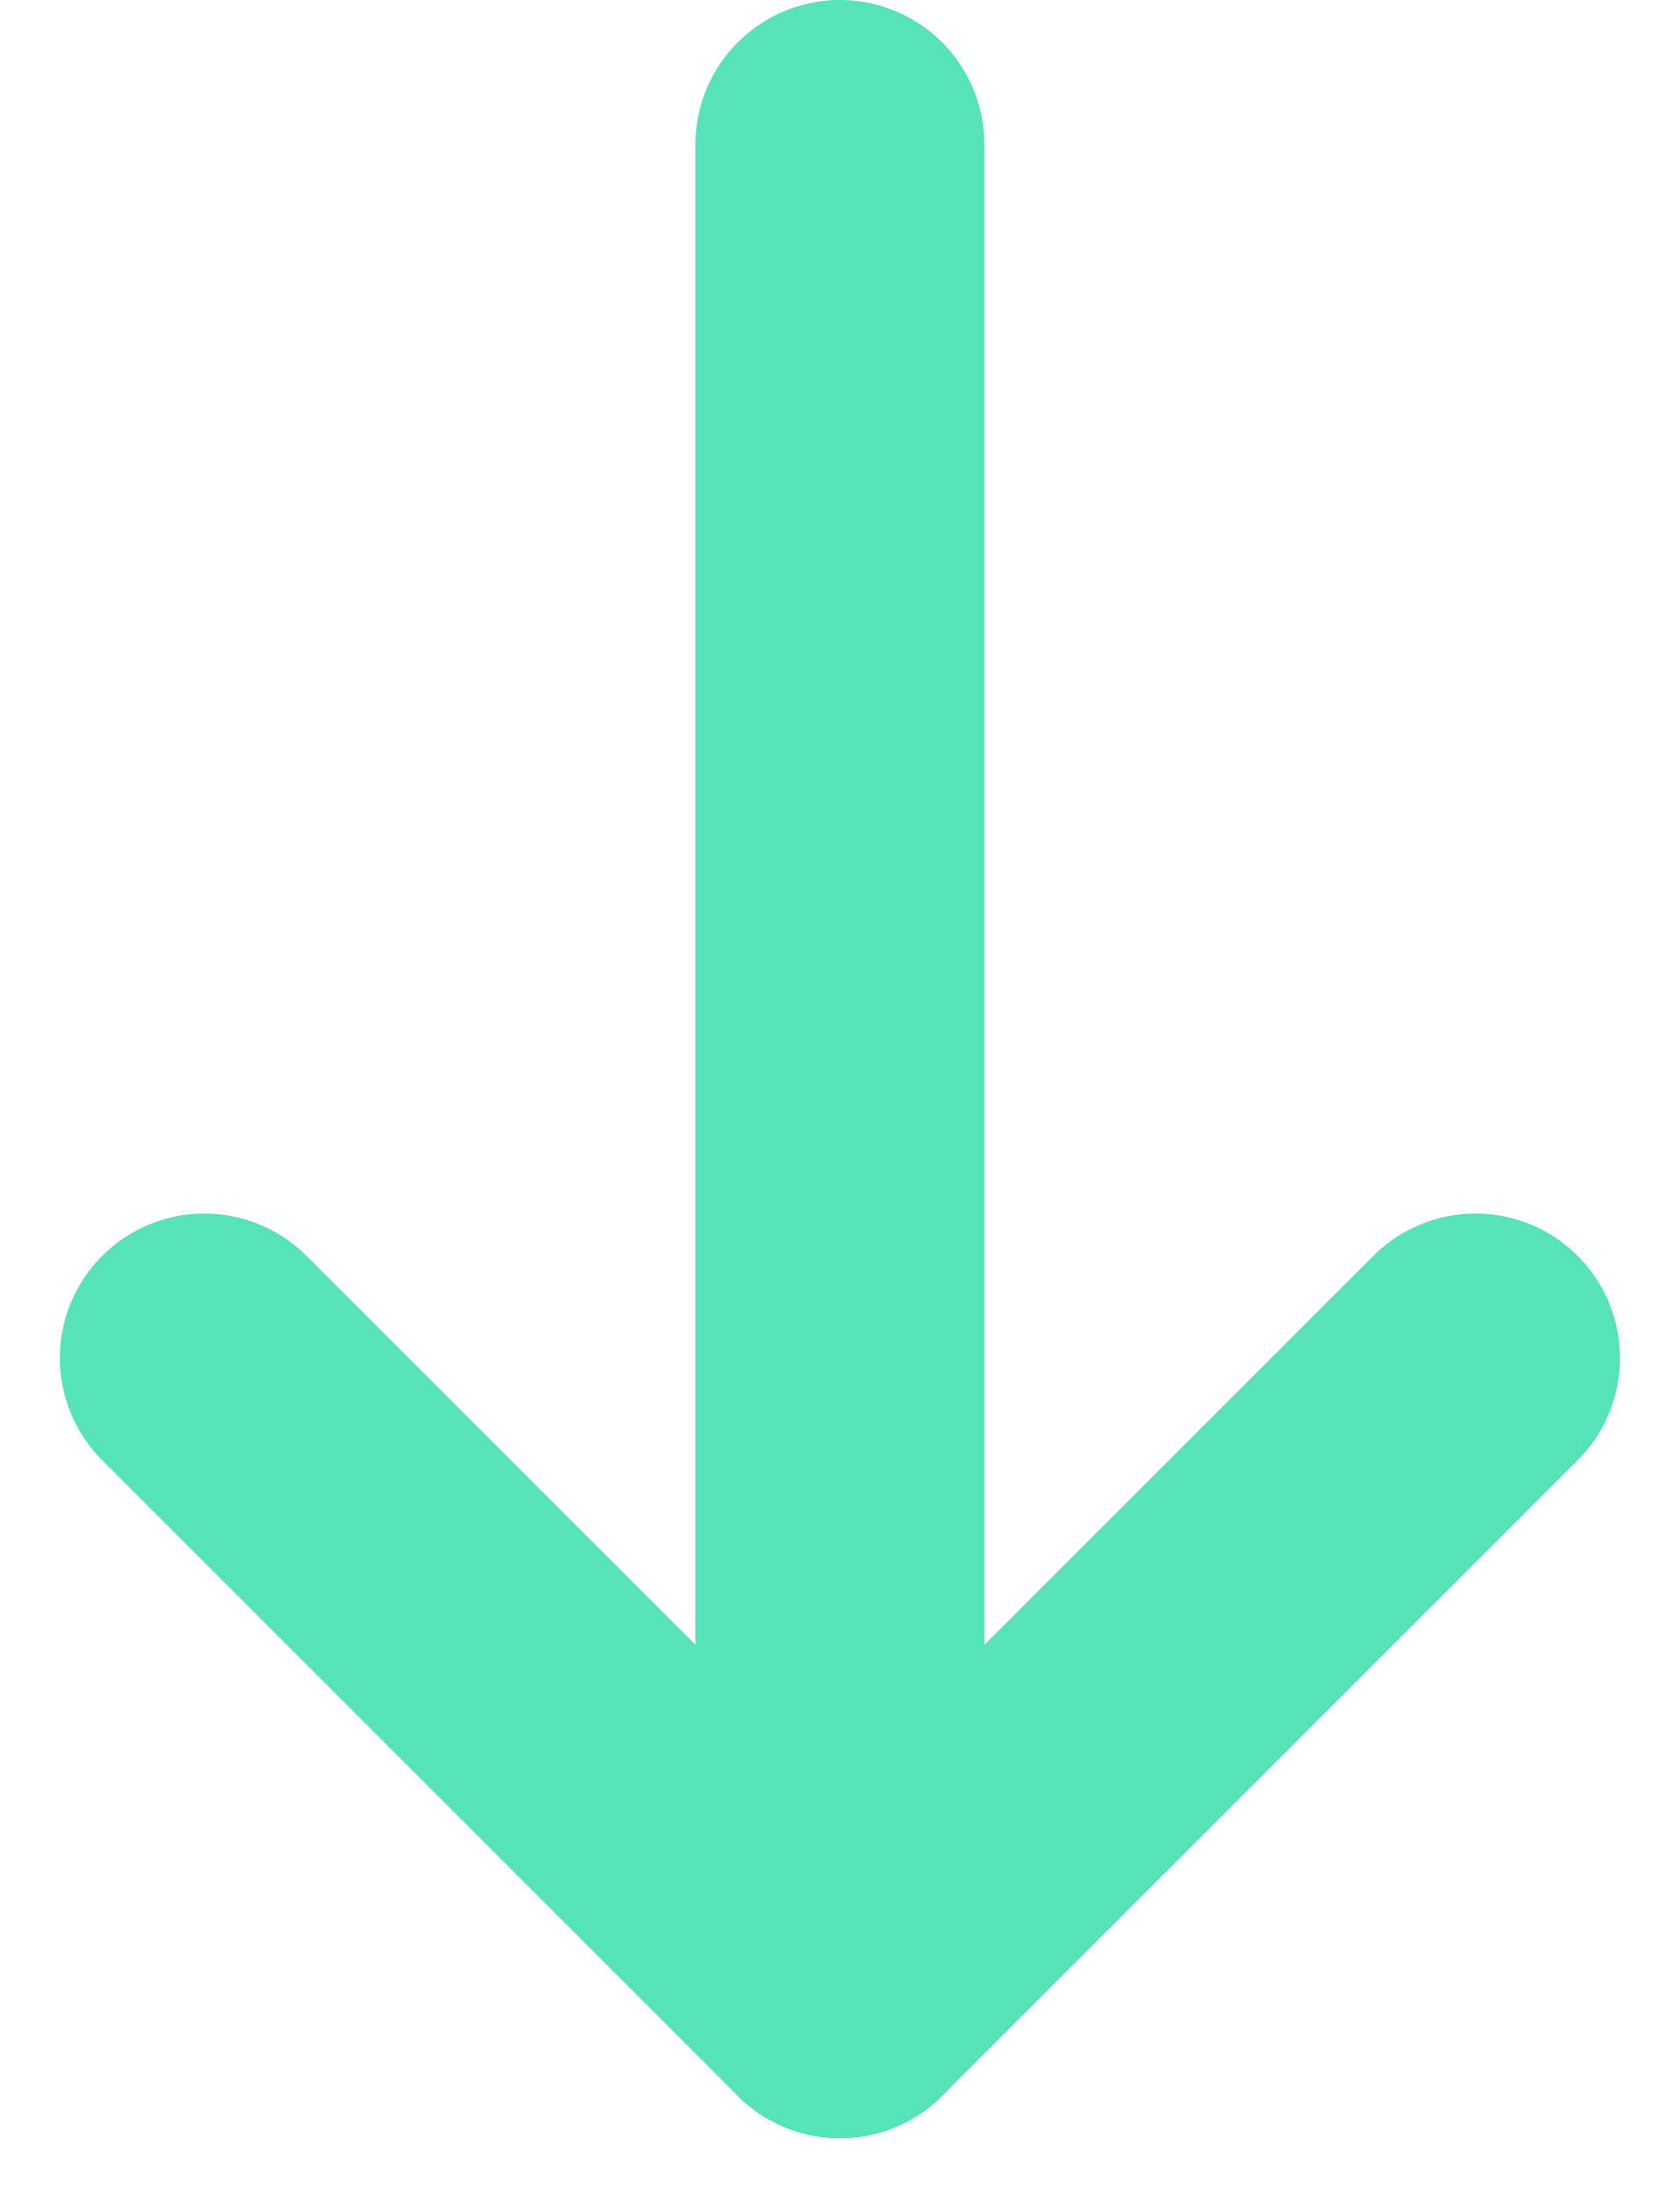
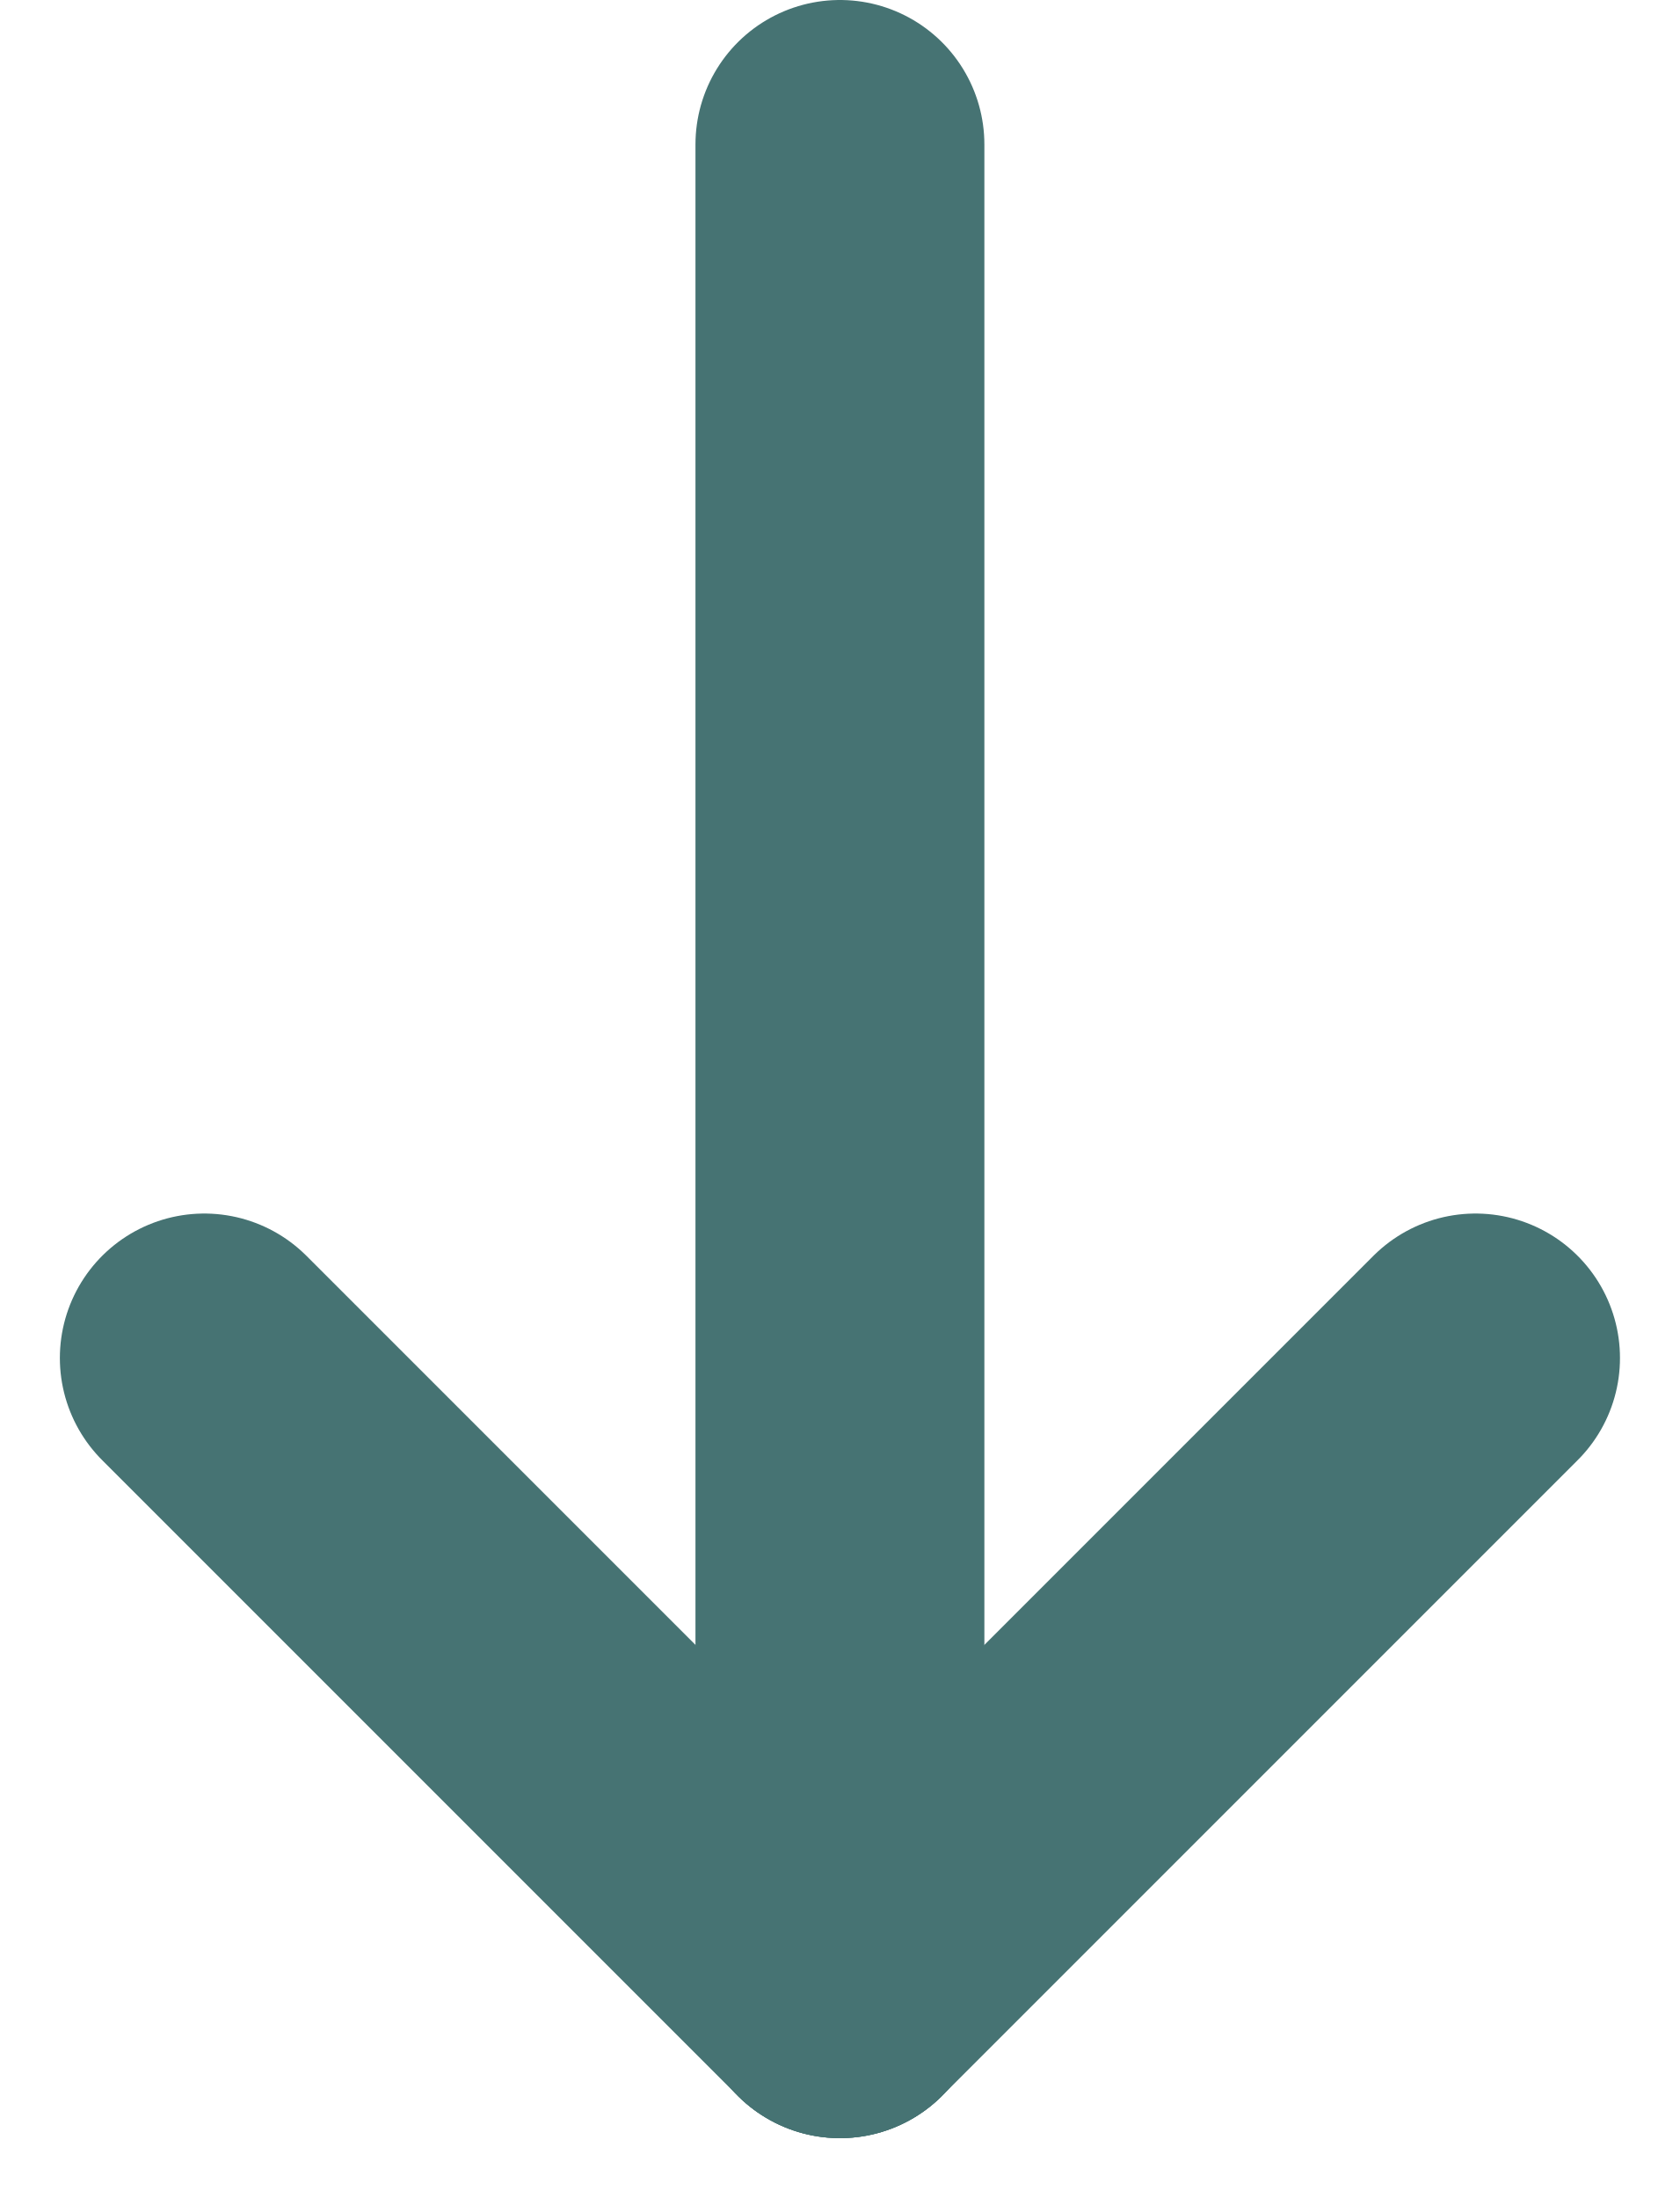
<svg xmlns="http://www.w3.org/2000/svg" width="29.071" height="38.036" viewBox="0 0 29.071 38.036">
  <g id="Group_1" data-name="Group 1" transform="translate(-10.964 -9)">
-     <line id="Line_1" data-name="Line 1" y2="32" transform="translate(25.5 11.5)" fill="none" stroke="#56e3b8" stroke-linecap="round" stroke-width="5" />
-     <line id="Line_2" data-name="Line 2" x1="11" y2="11" transform="translate(25.5 32.5)" fill="none" stroke="#56e3b8" stroke-linecap="round" stroke-width="5" />
-     <line id="Line_3" data-name="Line 3" x2="11" y2="11" transform="translate(14.5 32.5)" fill="none" stroke="#56e3b8" stroke-linecap="round" stroke-width="5" />
+     <line id="Line_1" data-name="Line 1" y2="32" transform="translate(25.5 11.5)" fill="none" stroke="#467373" stroke-linecap="round" stroke-width="5" />
+     <line id="Line_2" data-name="Line 2" x1="11" y2="11" transform="translate(25.5 32.5)" fill="none" stroke="#467373" stroke-linecap="round" stroke-width="5" />
+     <line id="Line_3" data-name="Line 3" x2="11" y2="11" transform="translate(14.5 32.5)" fill="none" stroke="#467373" stroke-linecap="round" stroke-width="5" />
  </g>
</svg>
